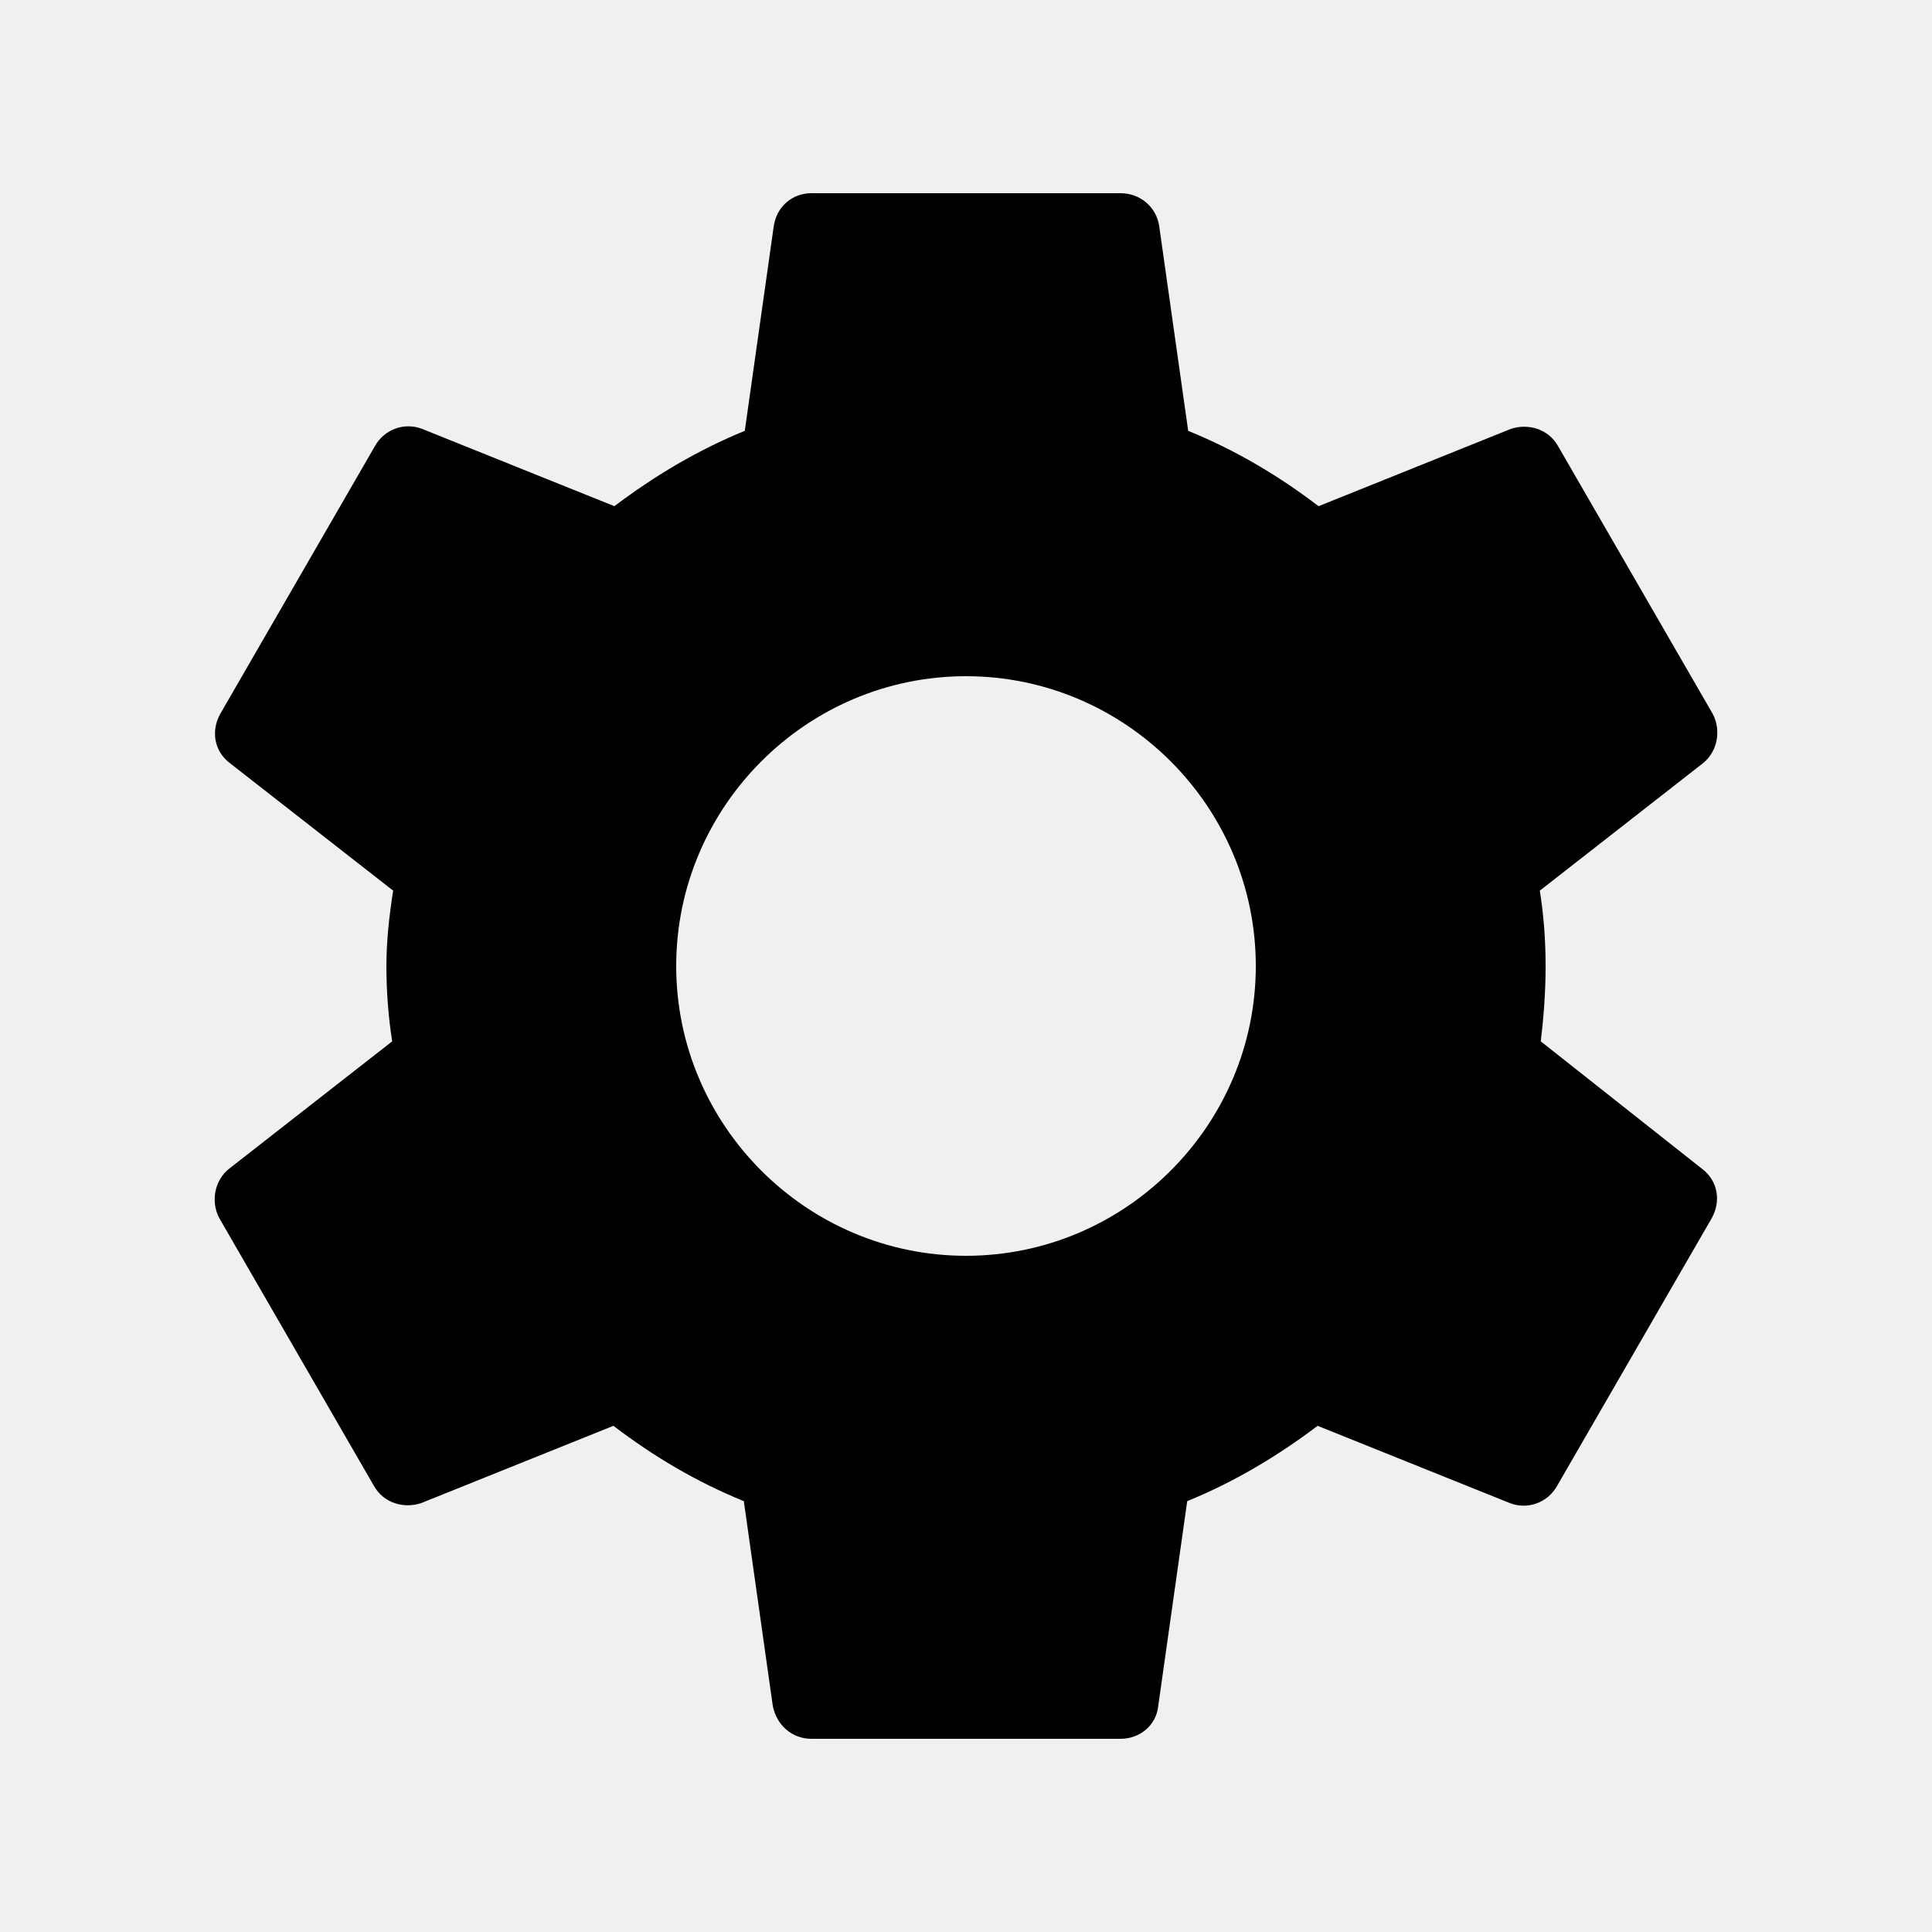
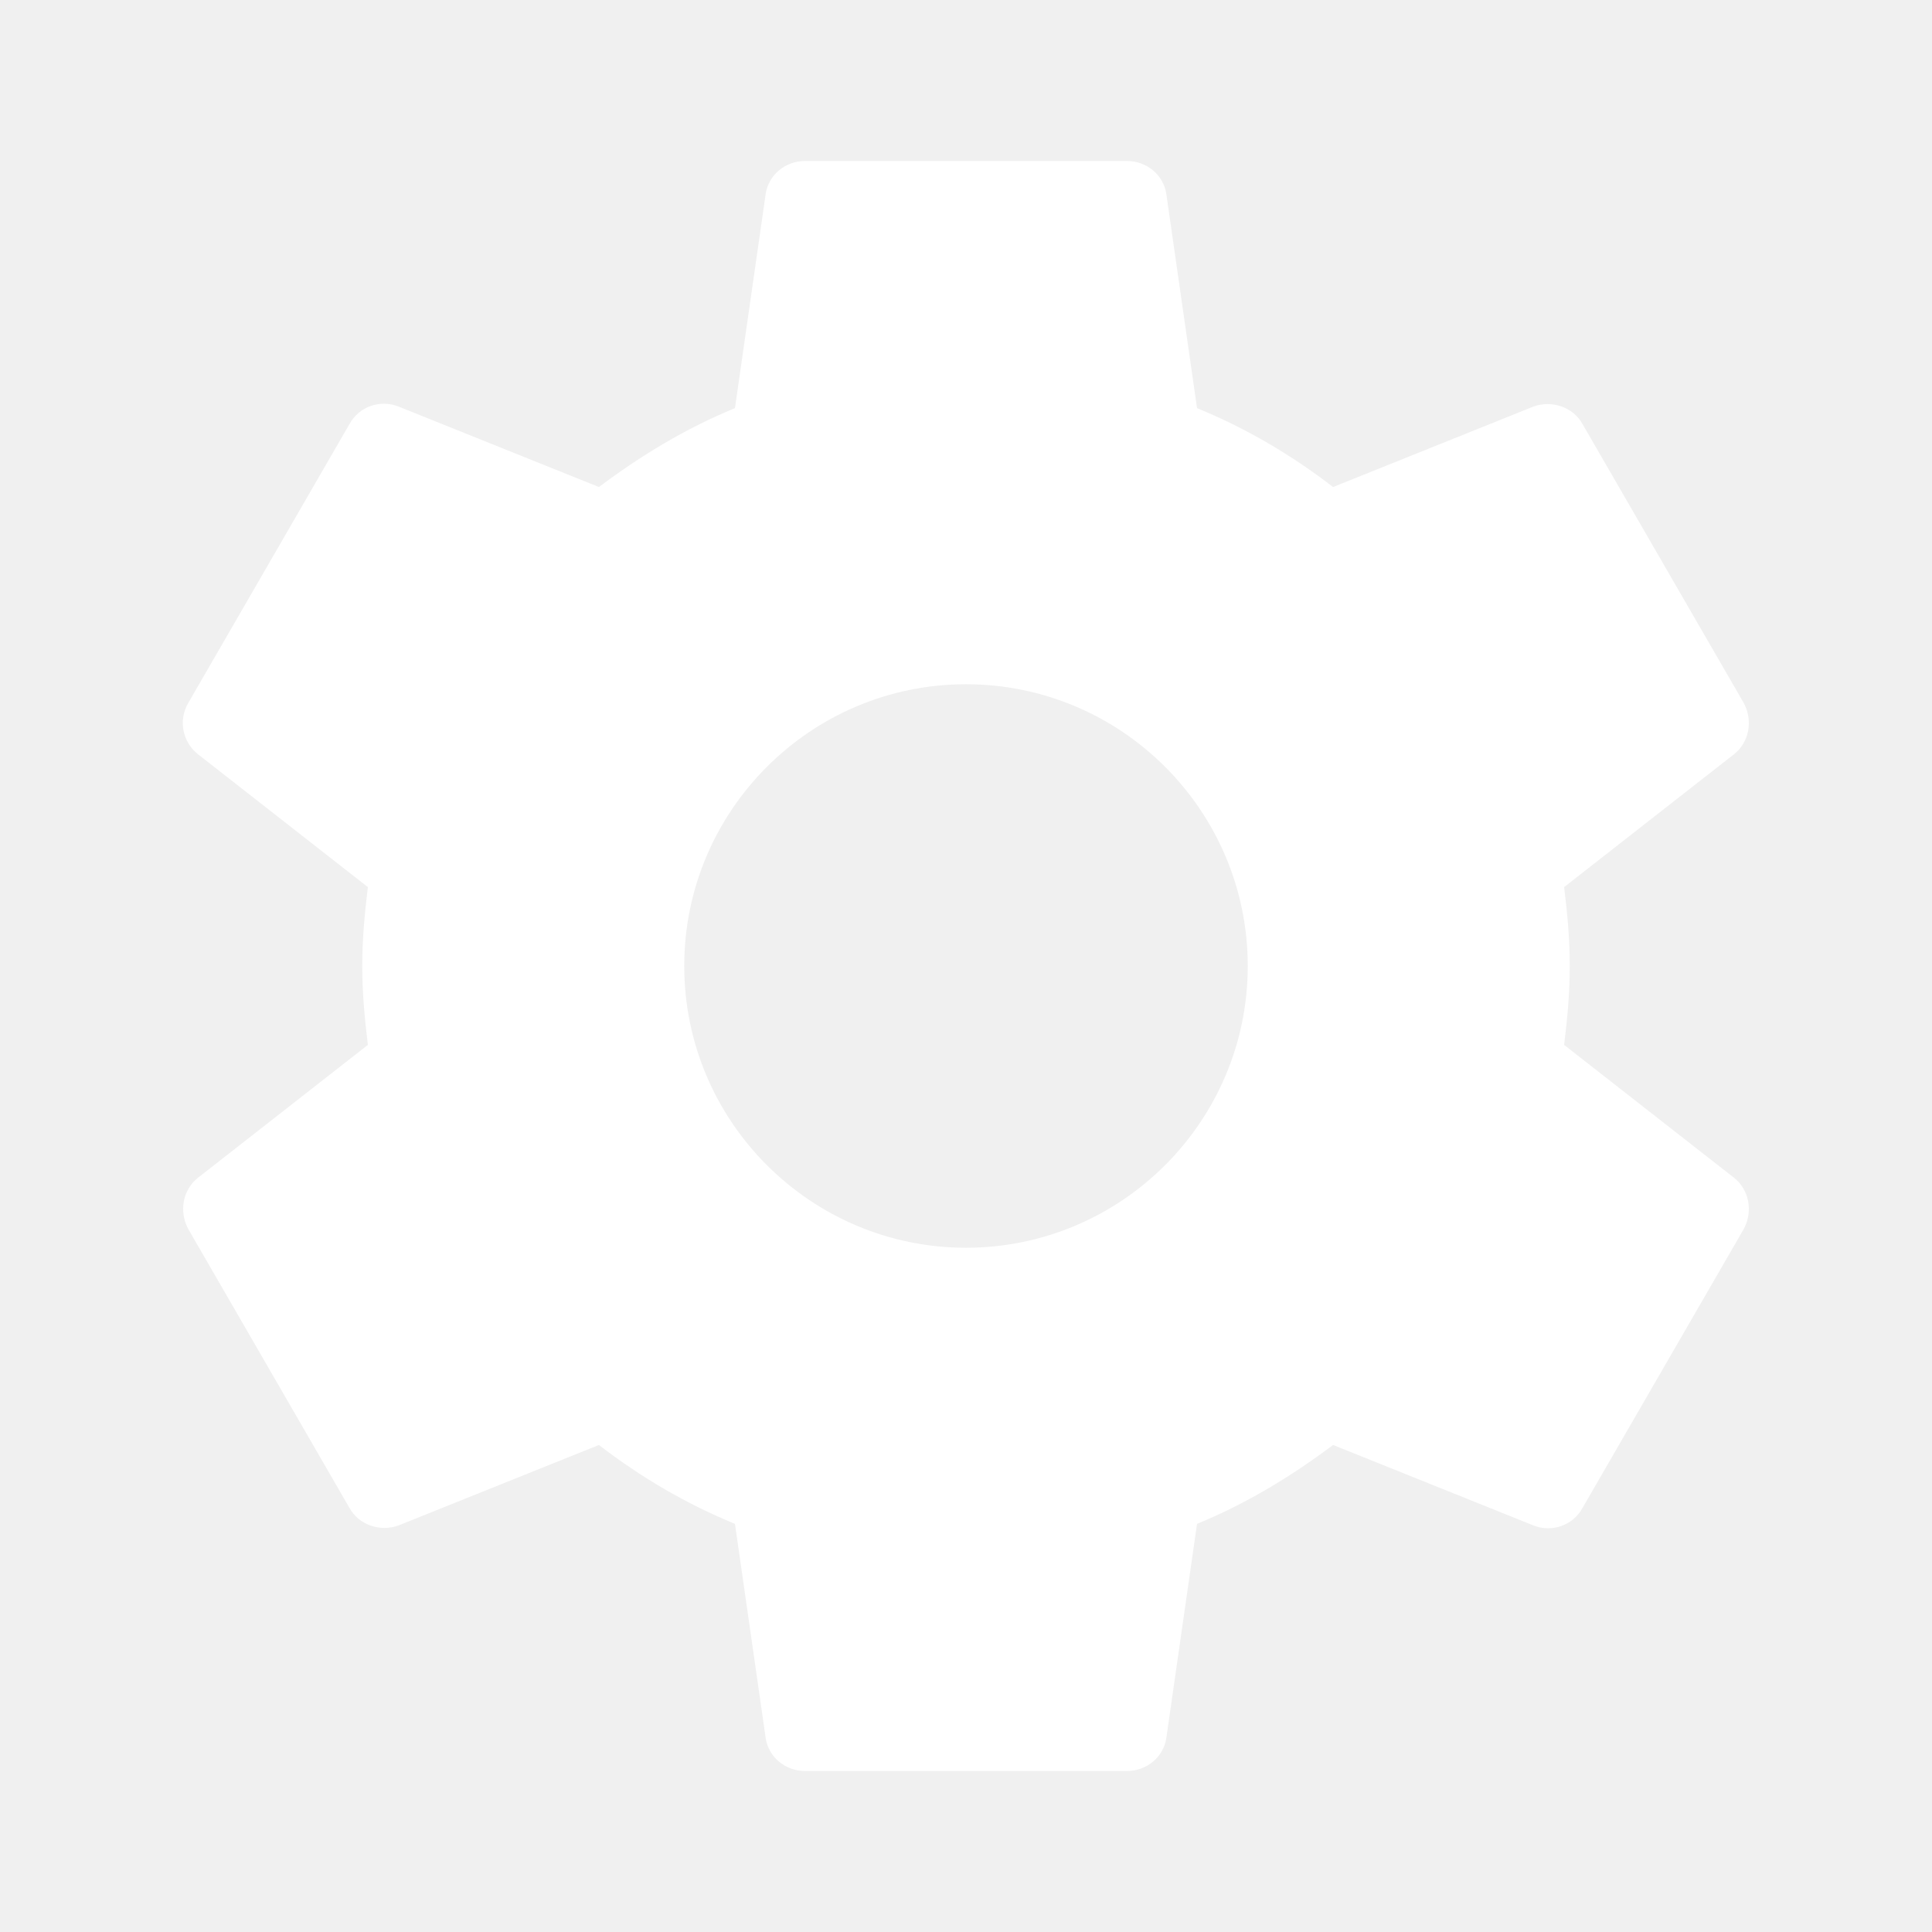
- <svg xmlns="http://www.w3.org/2000/svg" width="20" height="20" viewBox="0 0 20 20">
-   <path fill="none" d="M0 0h20v20H0V0z" />
-   <path d="M15.95 10.78c.03-.25.05-.51.05-.78s-.02-.53-.06-.78l1.69-1.32c.15-.12.19-.34.1-.51l-1.6-2.77c-.1-.18-.31-.24-.49-.18l-1.99.8c-.42-.32-.86-.58-1.35-.78L12 2.34c-.03-.2-.2-.34-.4-.34H8.4c-.2 0-.36.14-.39.34l-.3 2.12c-.49.2-.94.47-1.35.78l-1.99-.8c-.18-.07-.39 0-.49.18l-1.6 2.77c-.1.18-.06.39.1.51l1.69 1.32c-.04.25-.07.52-.07.78s.02.53.06.78L2.37 12.1c-.15.12-.19.34-.1.51l1.6 2.77c.1.18.31.24.49.18l1.99-.8c.42.32.86.58 1.35.78l.3 2.12c.04.2.2.34.4.34h3.2c.2 0 .37-.14.39-.34l.3-2.12c.49-.2.94-.47 1.35-.78l1.99.8c.18.07.39 0 .49-.18l1.6-2.77c.1-.18.06-.39-.1-.51l-1.67-1.32zM10 13c-1.65 0-3-1.35-3-3s1.35-3 3-3 3 1.35 3 3-1.35 3-3 3z" />
+ <svg xmlns="http://www.w3.org/2000/svg" fill="#FFFFFF" height="24" viewBox="0 0 24 24" width="24">
+   <path d="M0 0h24v24H0z" fill="none" />
+   <path d="M19.43 12.98c.04-.32.07-.64.07-.98s-.03-.66-.07-.98l2.11-1.65c.19-.15.24-.42.12-.64l-2-3.46c-.12-.22-.39-.3-.61-.22l-2.49 1c-.52-.4-1.08-.73-1.69-.98l-.38-2.65C14.46 2.18 14.25 2 14 2h-4c-.25 0-.46.18-.49.42l-.38 2.65c-.61.25-1.17.59-1.69.98l-2.49-1c-.23-.09-.49 0-.61.22l-2 3.46c-.13.22-.07.49.12.64l2.11 1.65c-.04.32-.07.65-.07.98s.03.66.07.98l-2.11 1.65c-.19.15-.24.42-.12.64l2 3.46c.12.22.39.3.61.22l2.49-1c.52.4 1.08.73 1.69.98l.38 2.65c.03.24.24.42.49.42h4c.25 0 .46-.18.49-.42l.38-2.65c.61-.25 1.17-.59 1.69-.98l2.49 1c.23.09.49 0 .61-.22l2-3.46c.12-.22.07-.49-.12-.64l-2.11-1.65zM12 15.5c-1.93 0-3.5-1.57-3.5-3.5s1.57-3.5 3.5-3.5 3.5 1.57 3.5 3.5-1.57 3.5-3.5 3.5z" />
</svg>
